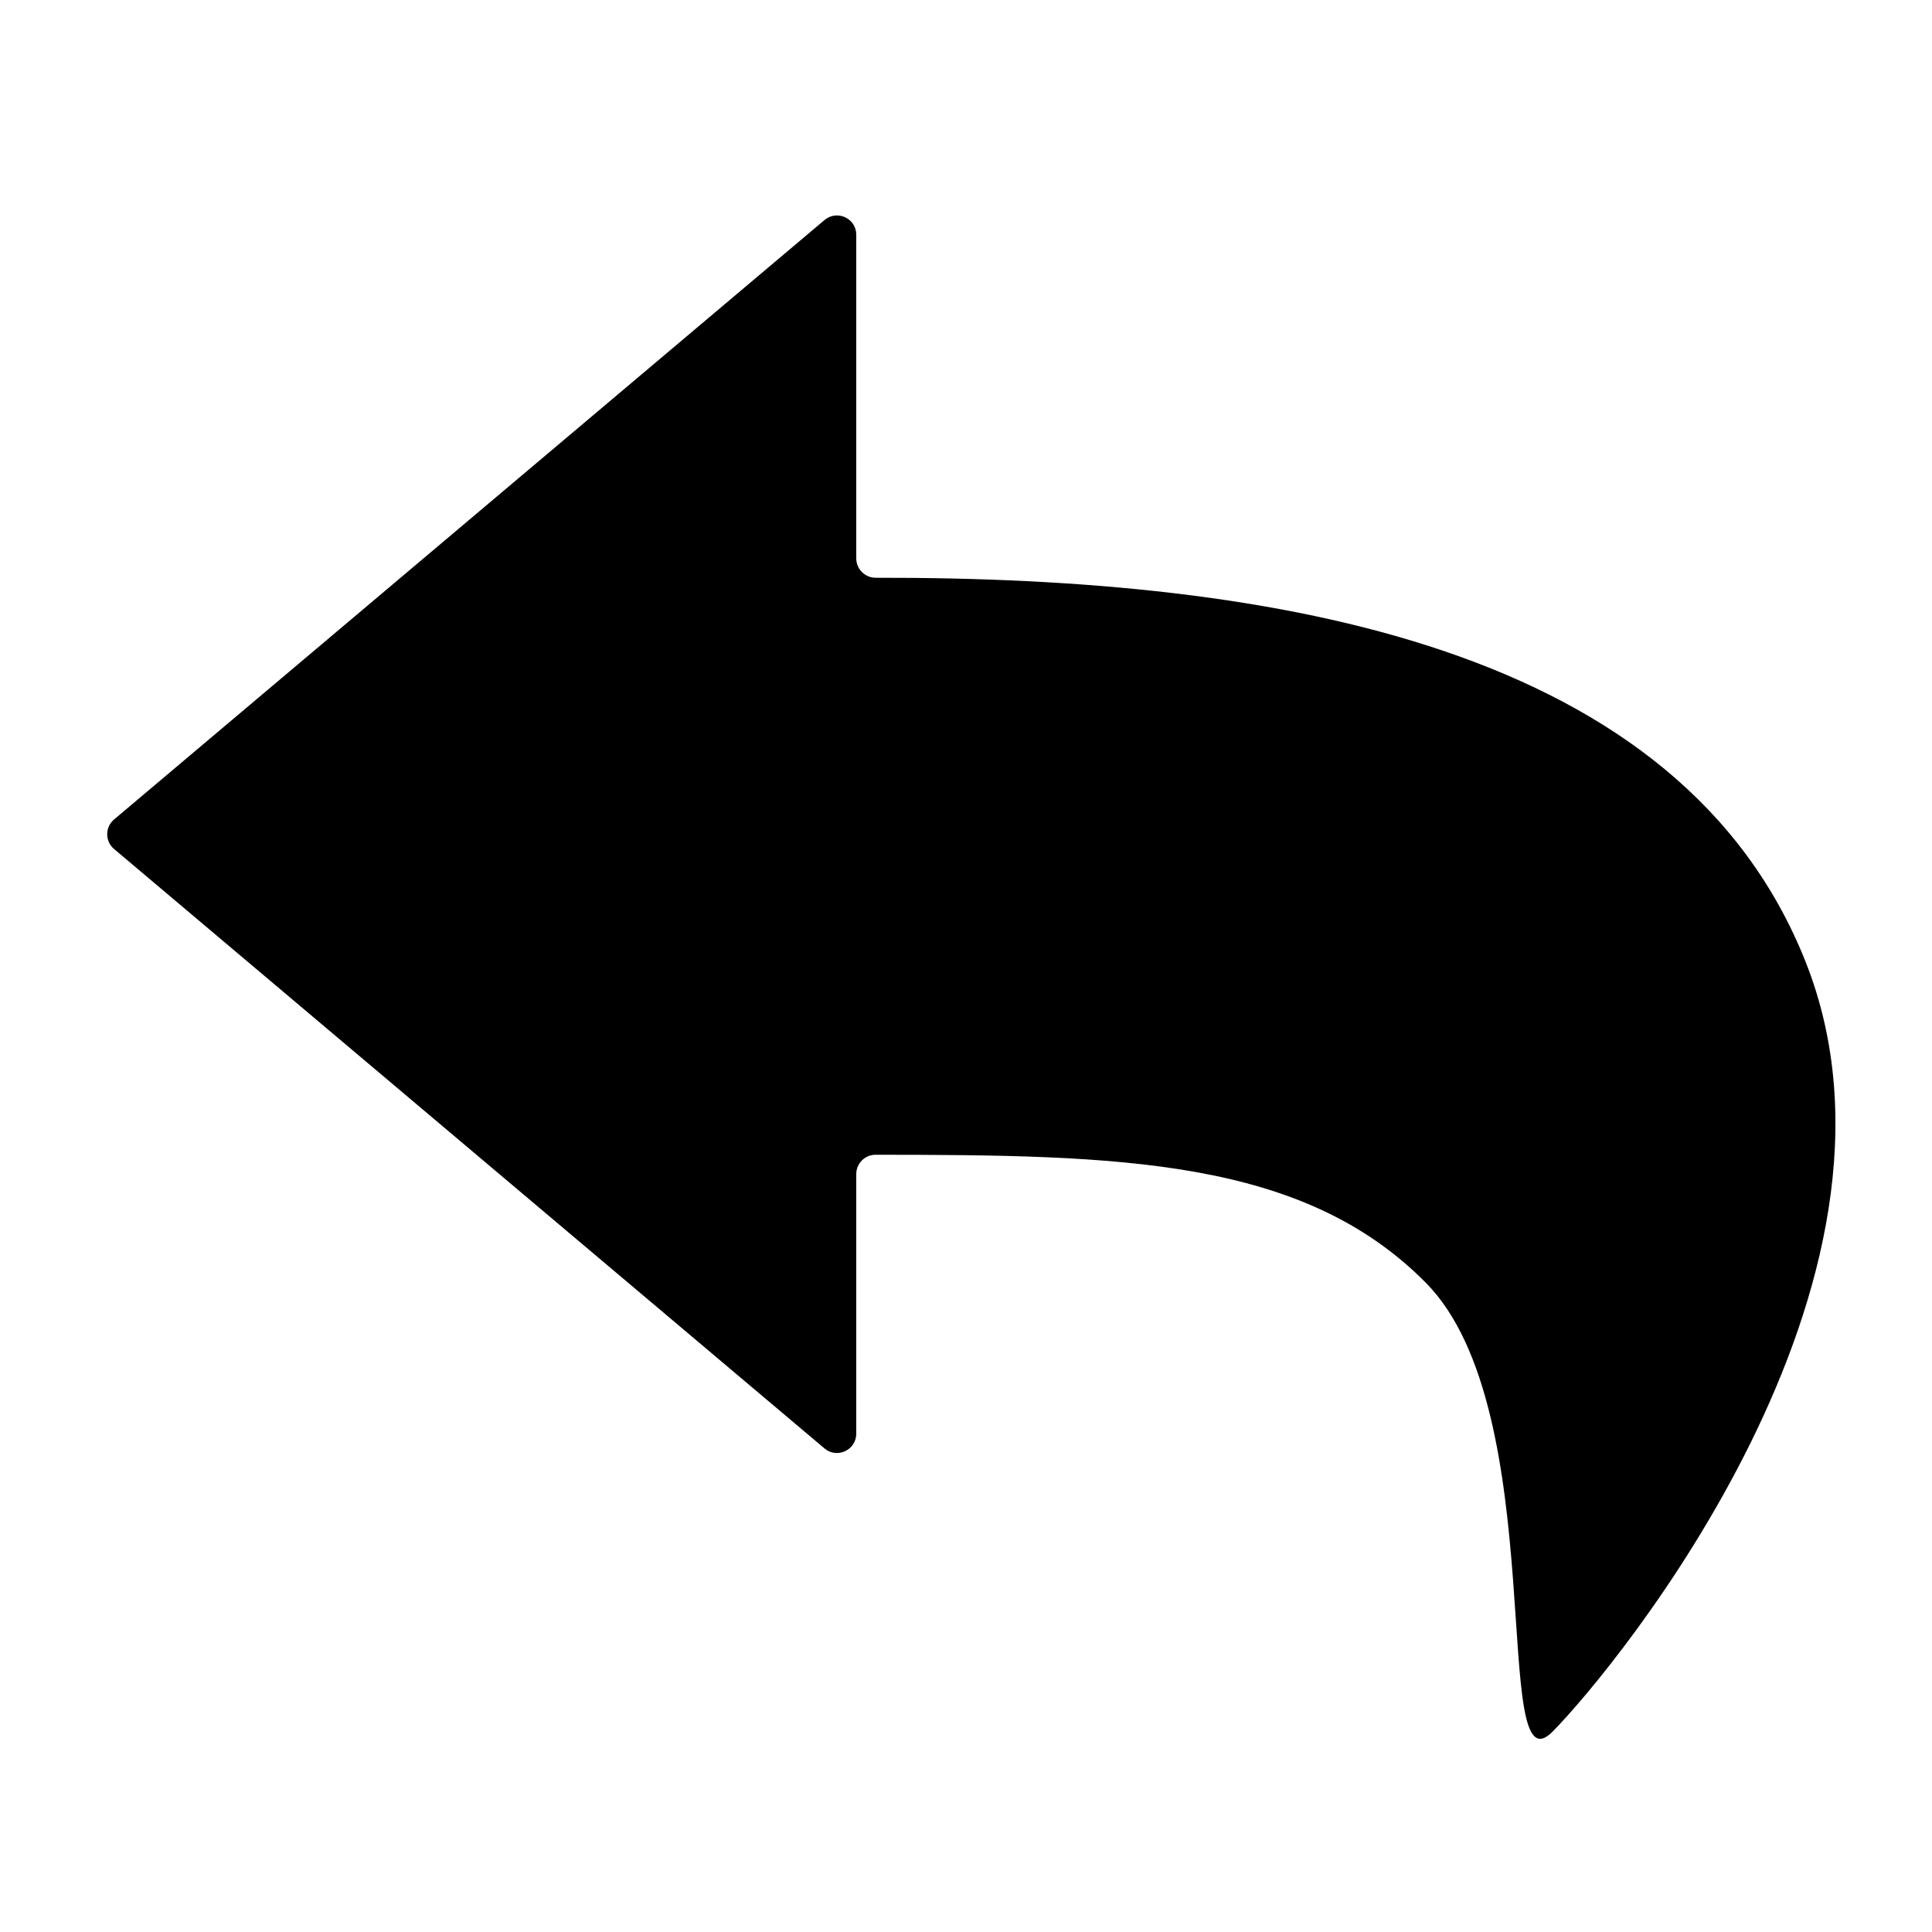
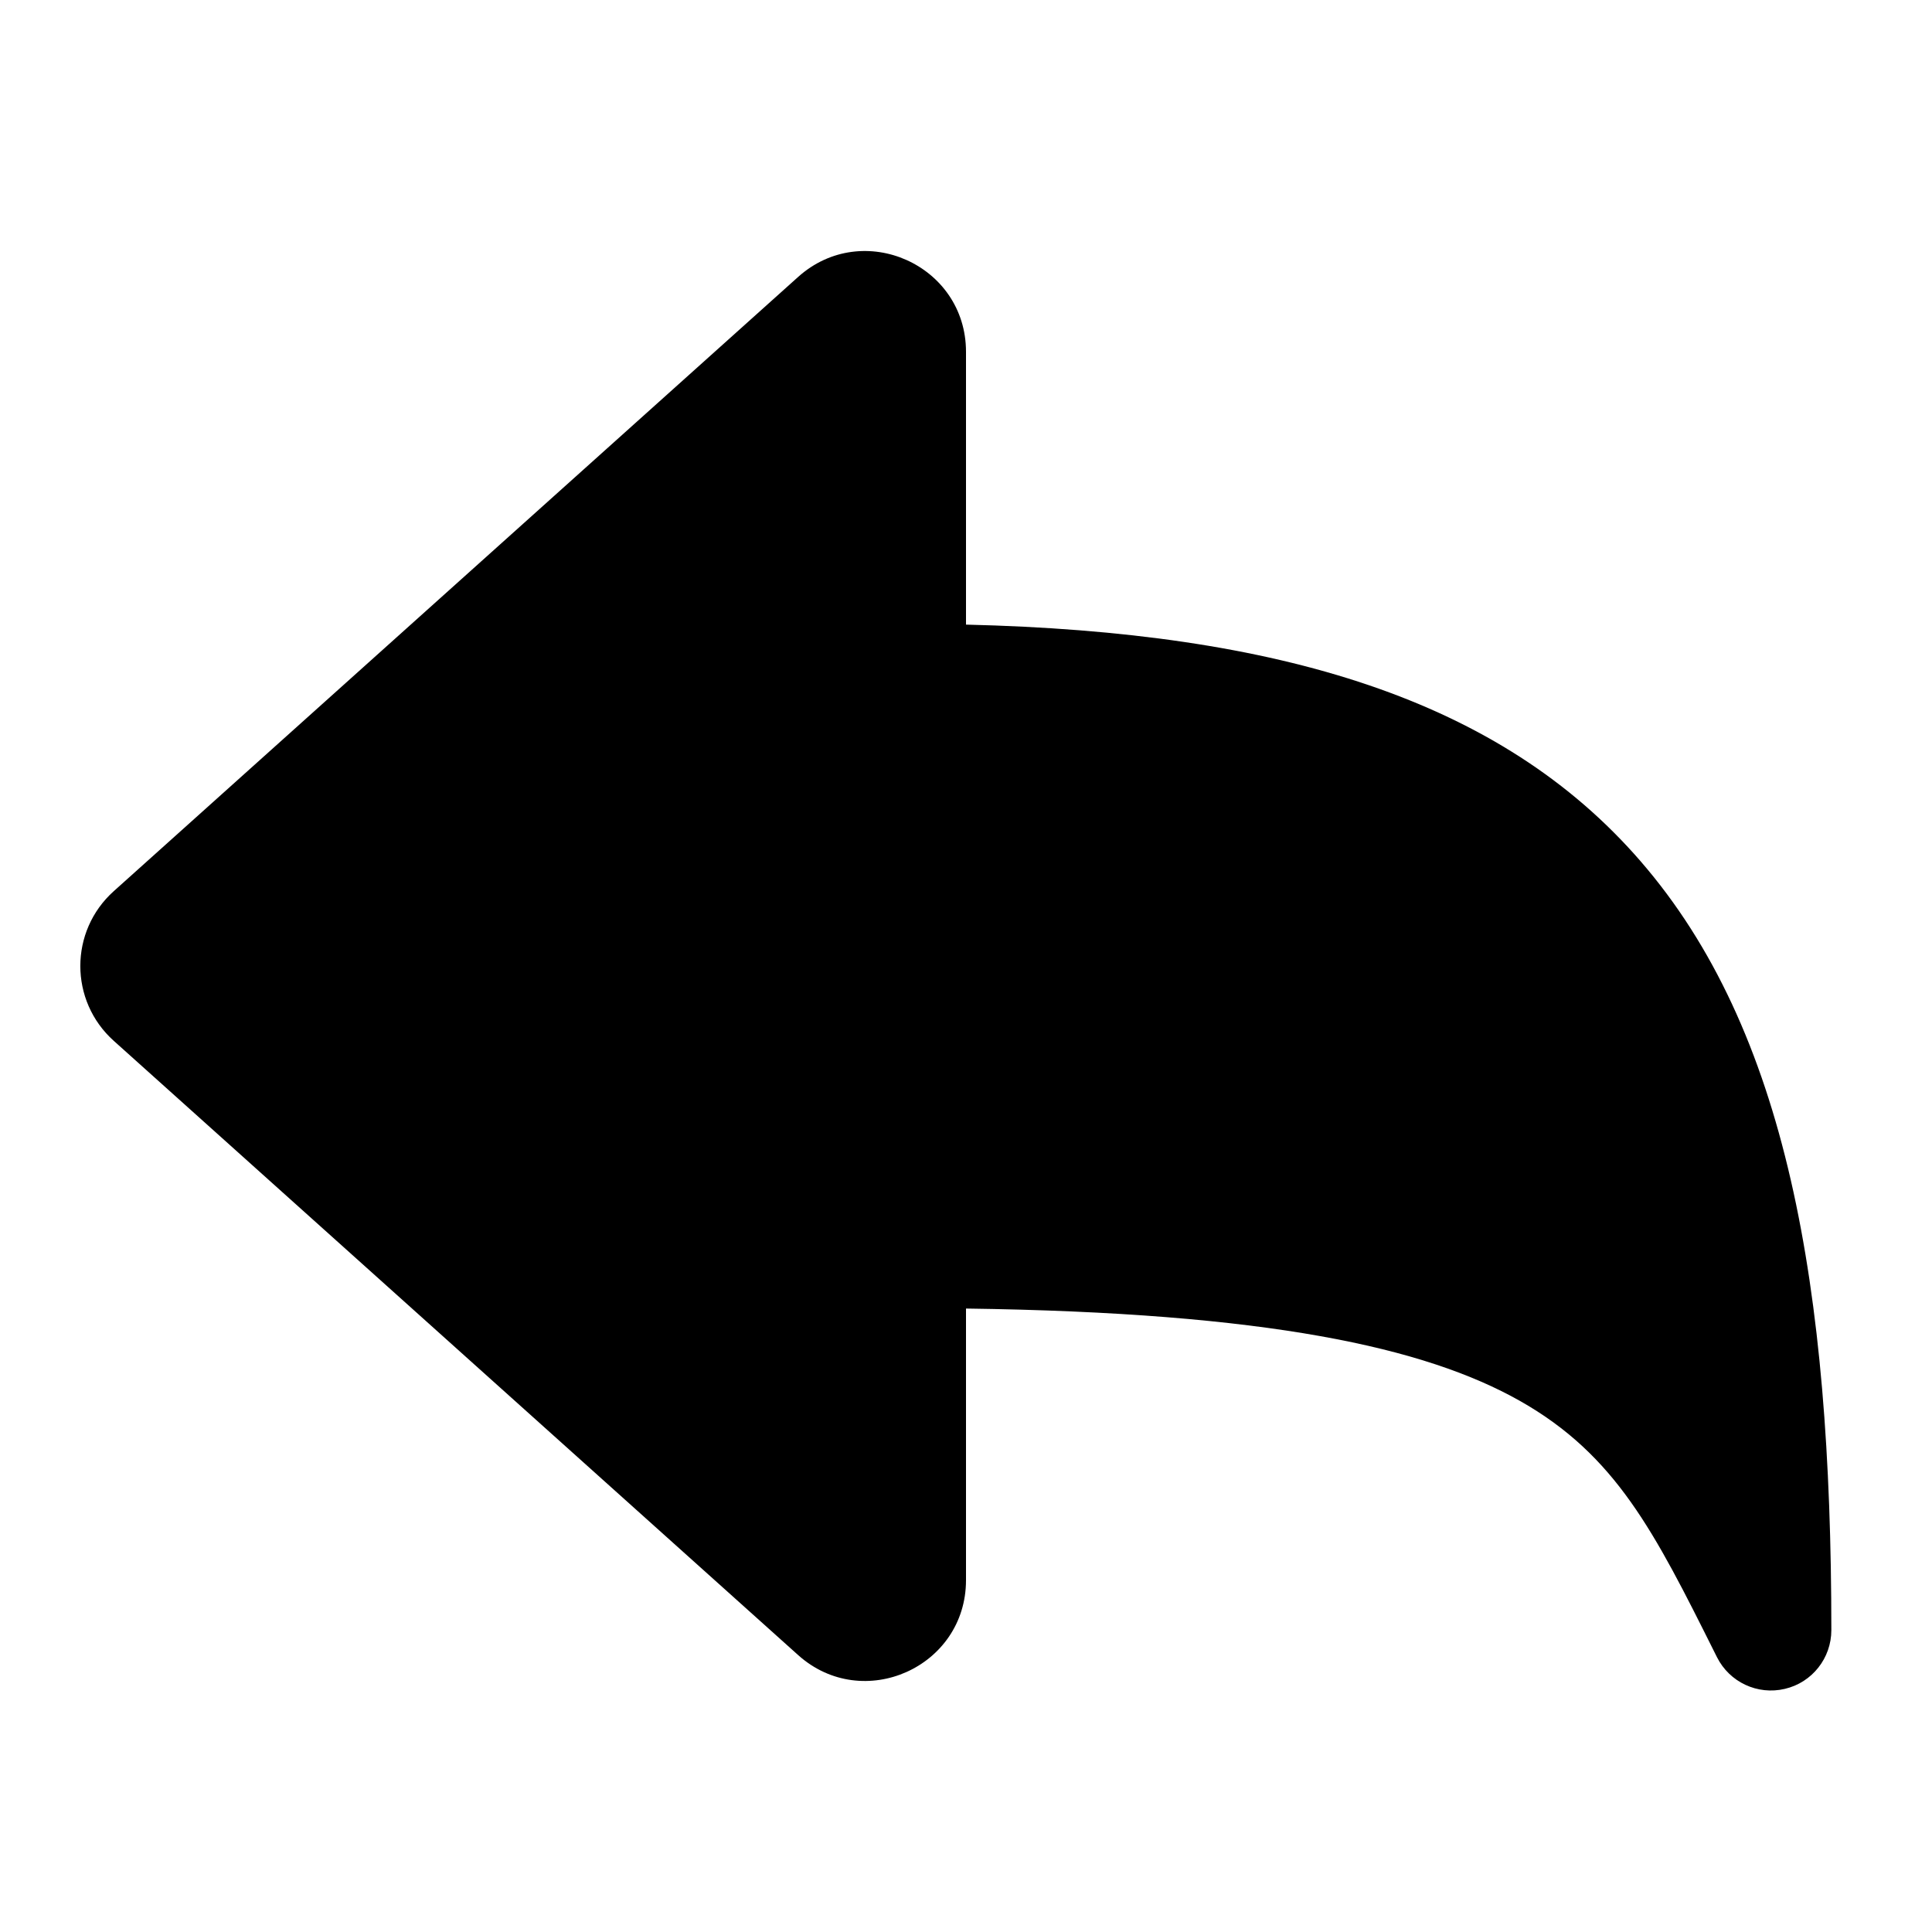
<svg xmlns="http://www.w3.org/2000/svg" width="20" height="20" viewBox="0 0 20 20" fill="none" data-fui-icon="true">
-   <path d="M8.864 2.43V5.78C8.864 5.891 8.954 5.981 9.065 5.981C13.244 5.973 17.404 6.698 18.694 9.963C20.004 13.281 16.728 17.262 16.072 17.926C15.417 18.59 16.072 14.608 14.762 13.281C13.485 11.988 11.585 11.955 9.064 11.954C8.954 11.954 8.864 12.043 8.864 12.154V14.841C8.864 15.011 8.665 15.104 8.535 14.994L1.181 8.789C1.086 8.709 1.086 8.563 1.181 8.483L8.535 2.278C8.665 2.168 8.864 2.26 8.864 2.43Z" fill="currentColor" />
+   <path d="M10 3.642C10 2.741 8.933 2.265 8.262 2.867L1.178 9.225C0.716 9.639 0.716 10.361 1.178 10.775L8.262 17.133C8.933 17.735 10 17.259 10 16.358V13.546C13.119 13.588 14.752 13.947 15.734 14.502C16.729 15.065 17.127 15.86 17.754 17.115L17.774 17.155C17.904 17.414 18.194 17.55 18.477 17.483C18.759 17.417 18.958 17.165 18.958 16.875C18.958 13.321 18.498 10.662 16.982 8.914C15.535 7.244 13.255 6.543 10 6.466V3.642Z" fill="currentColor" />
</svg>
